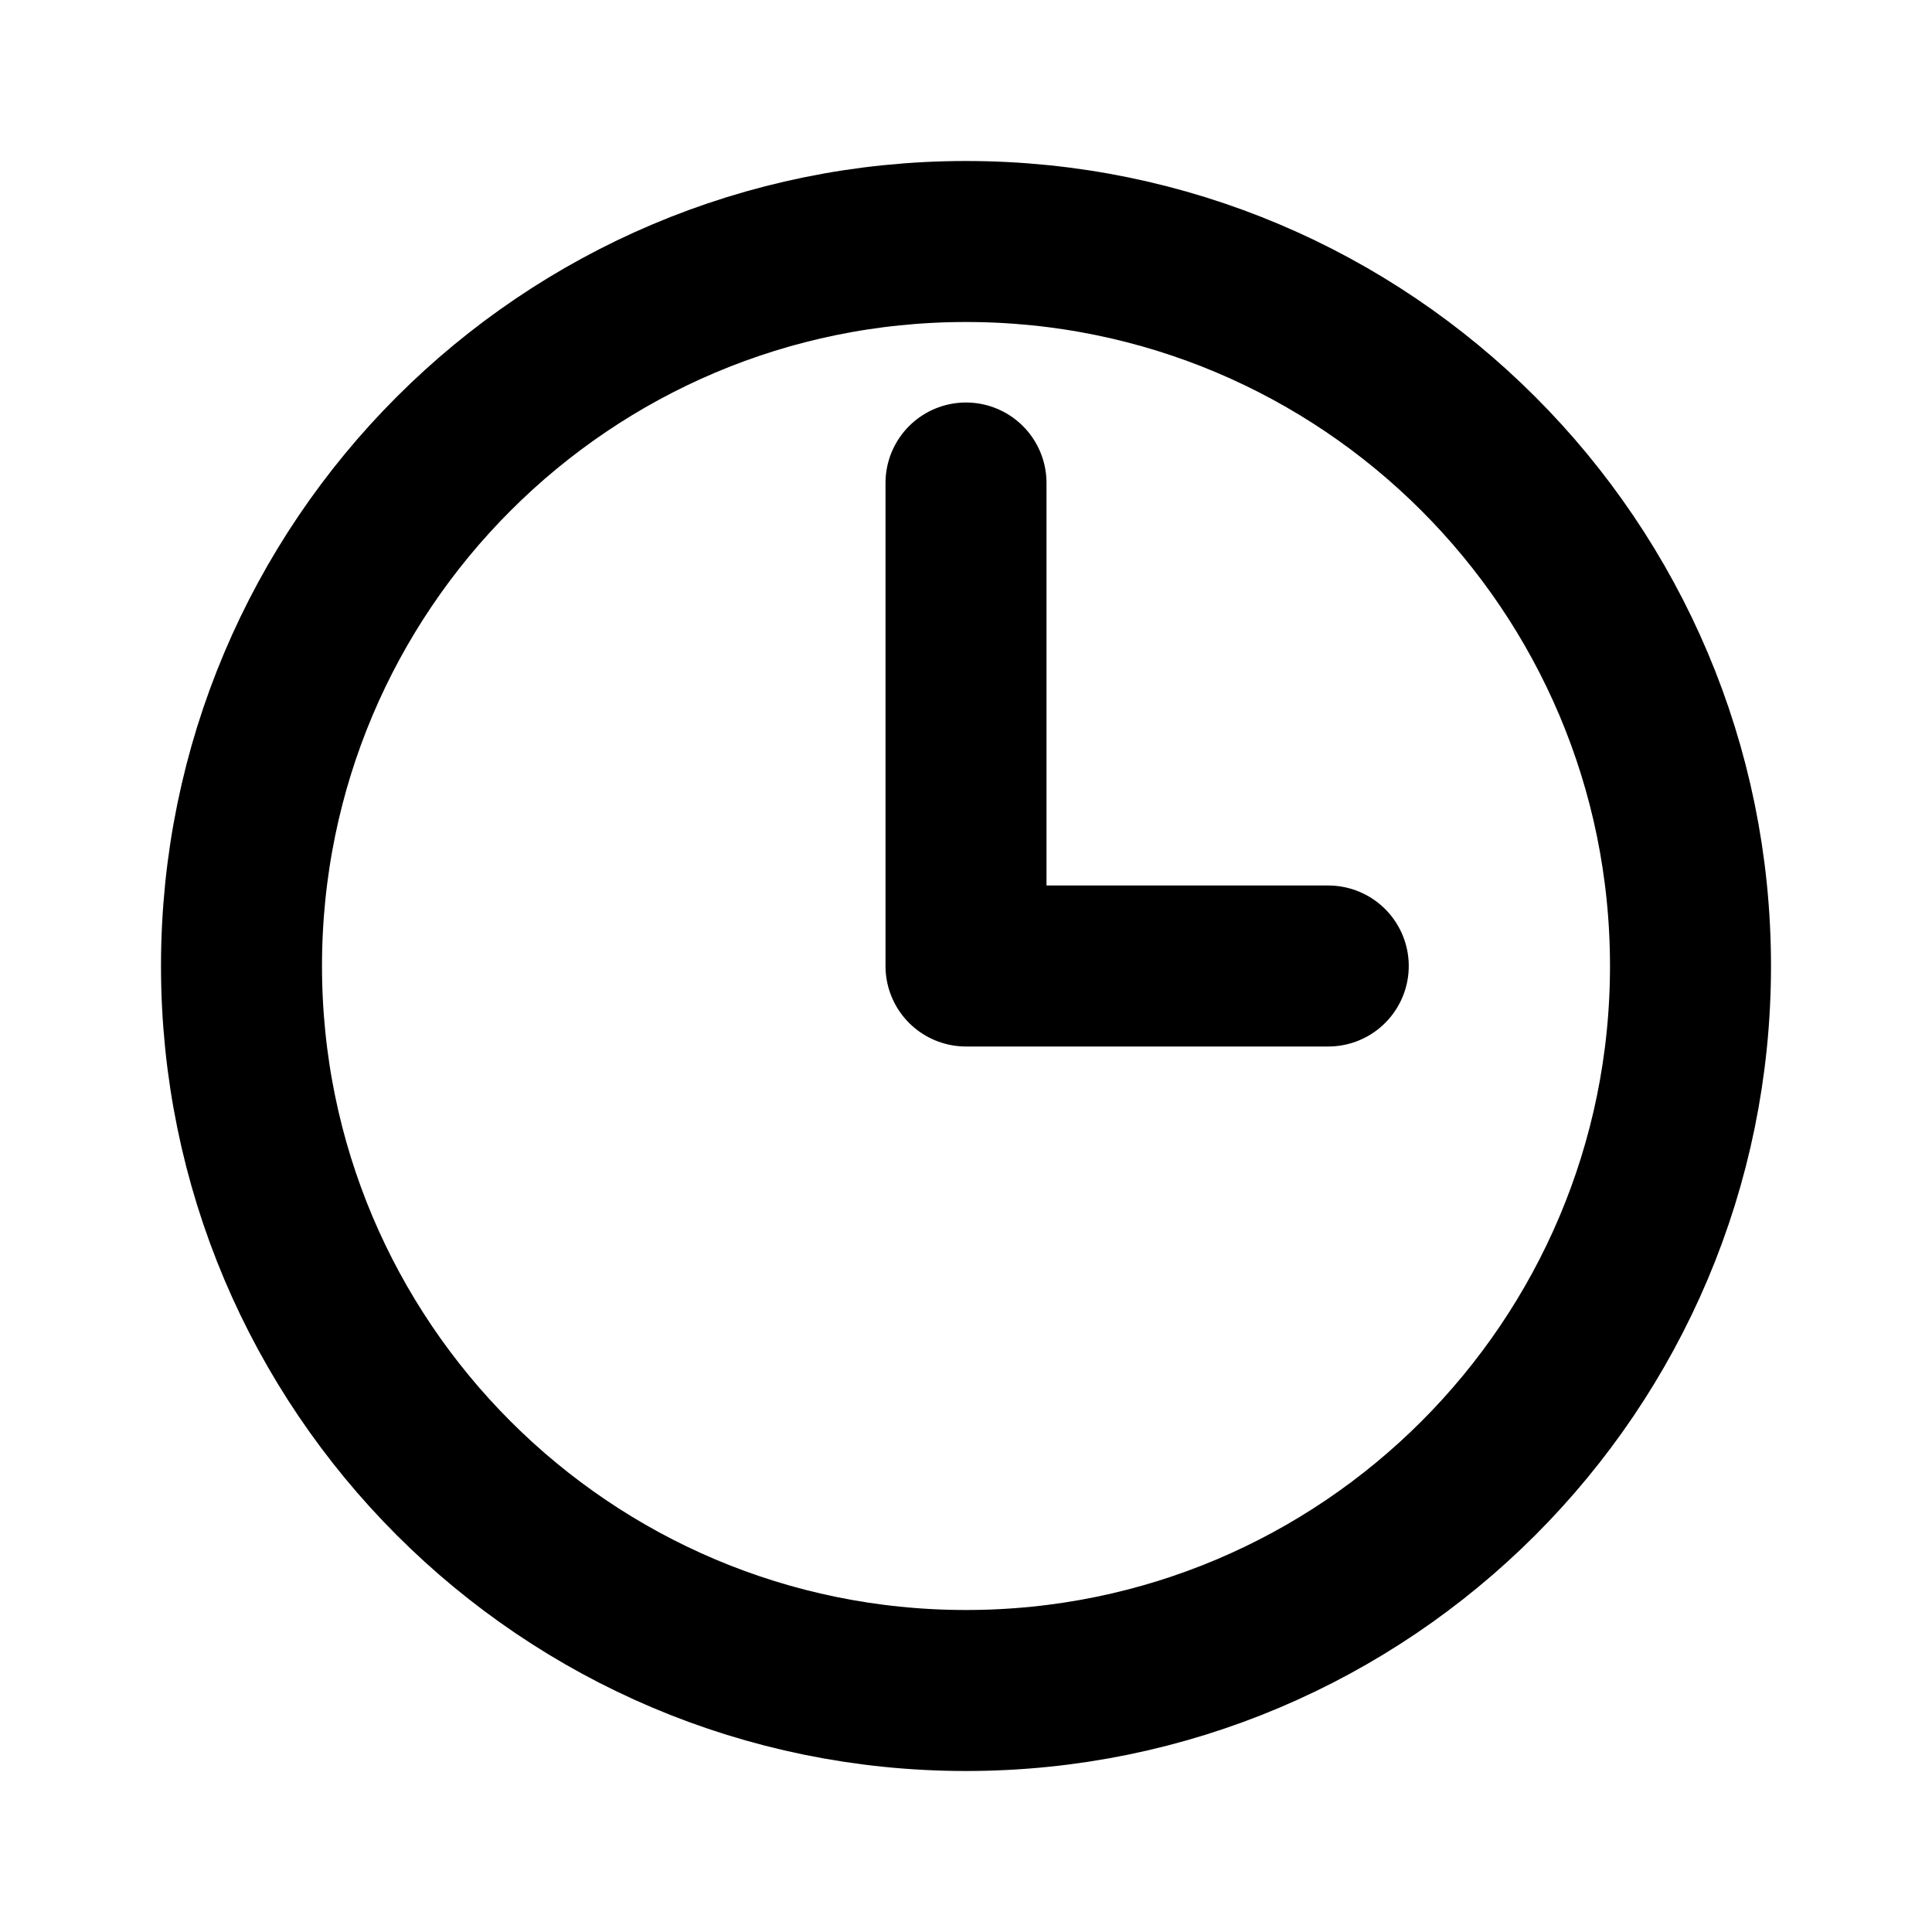
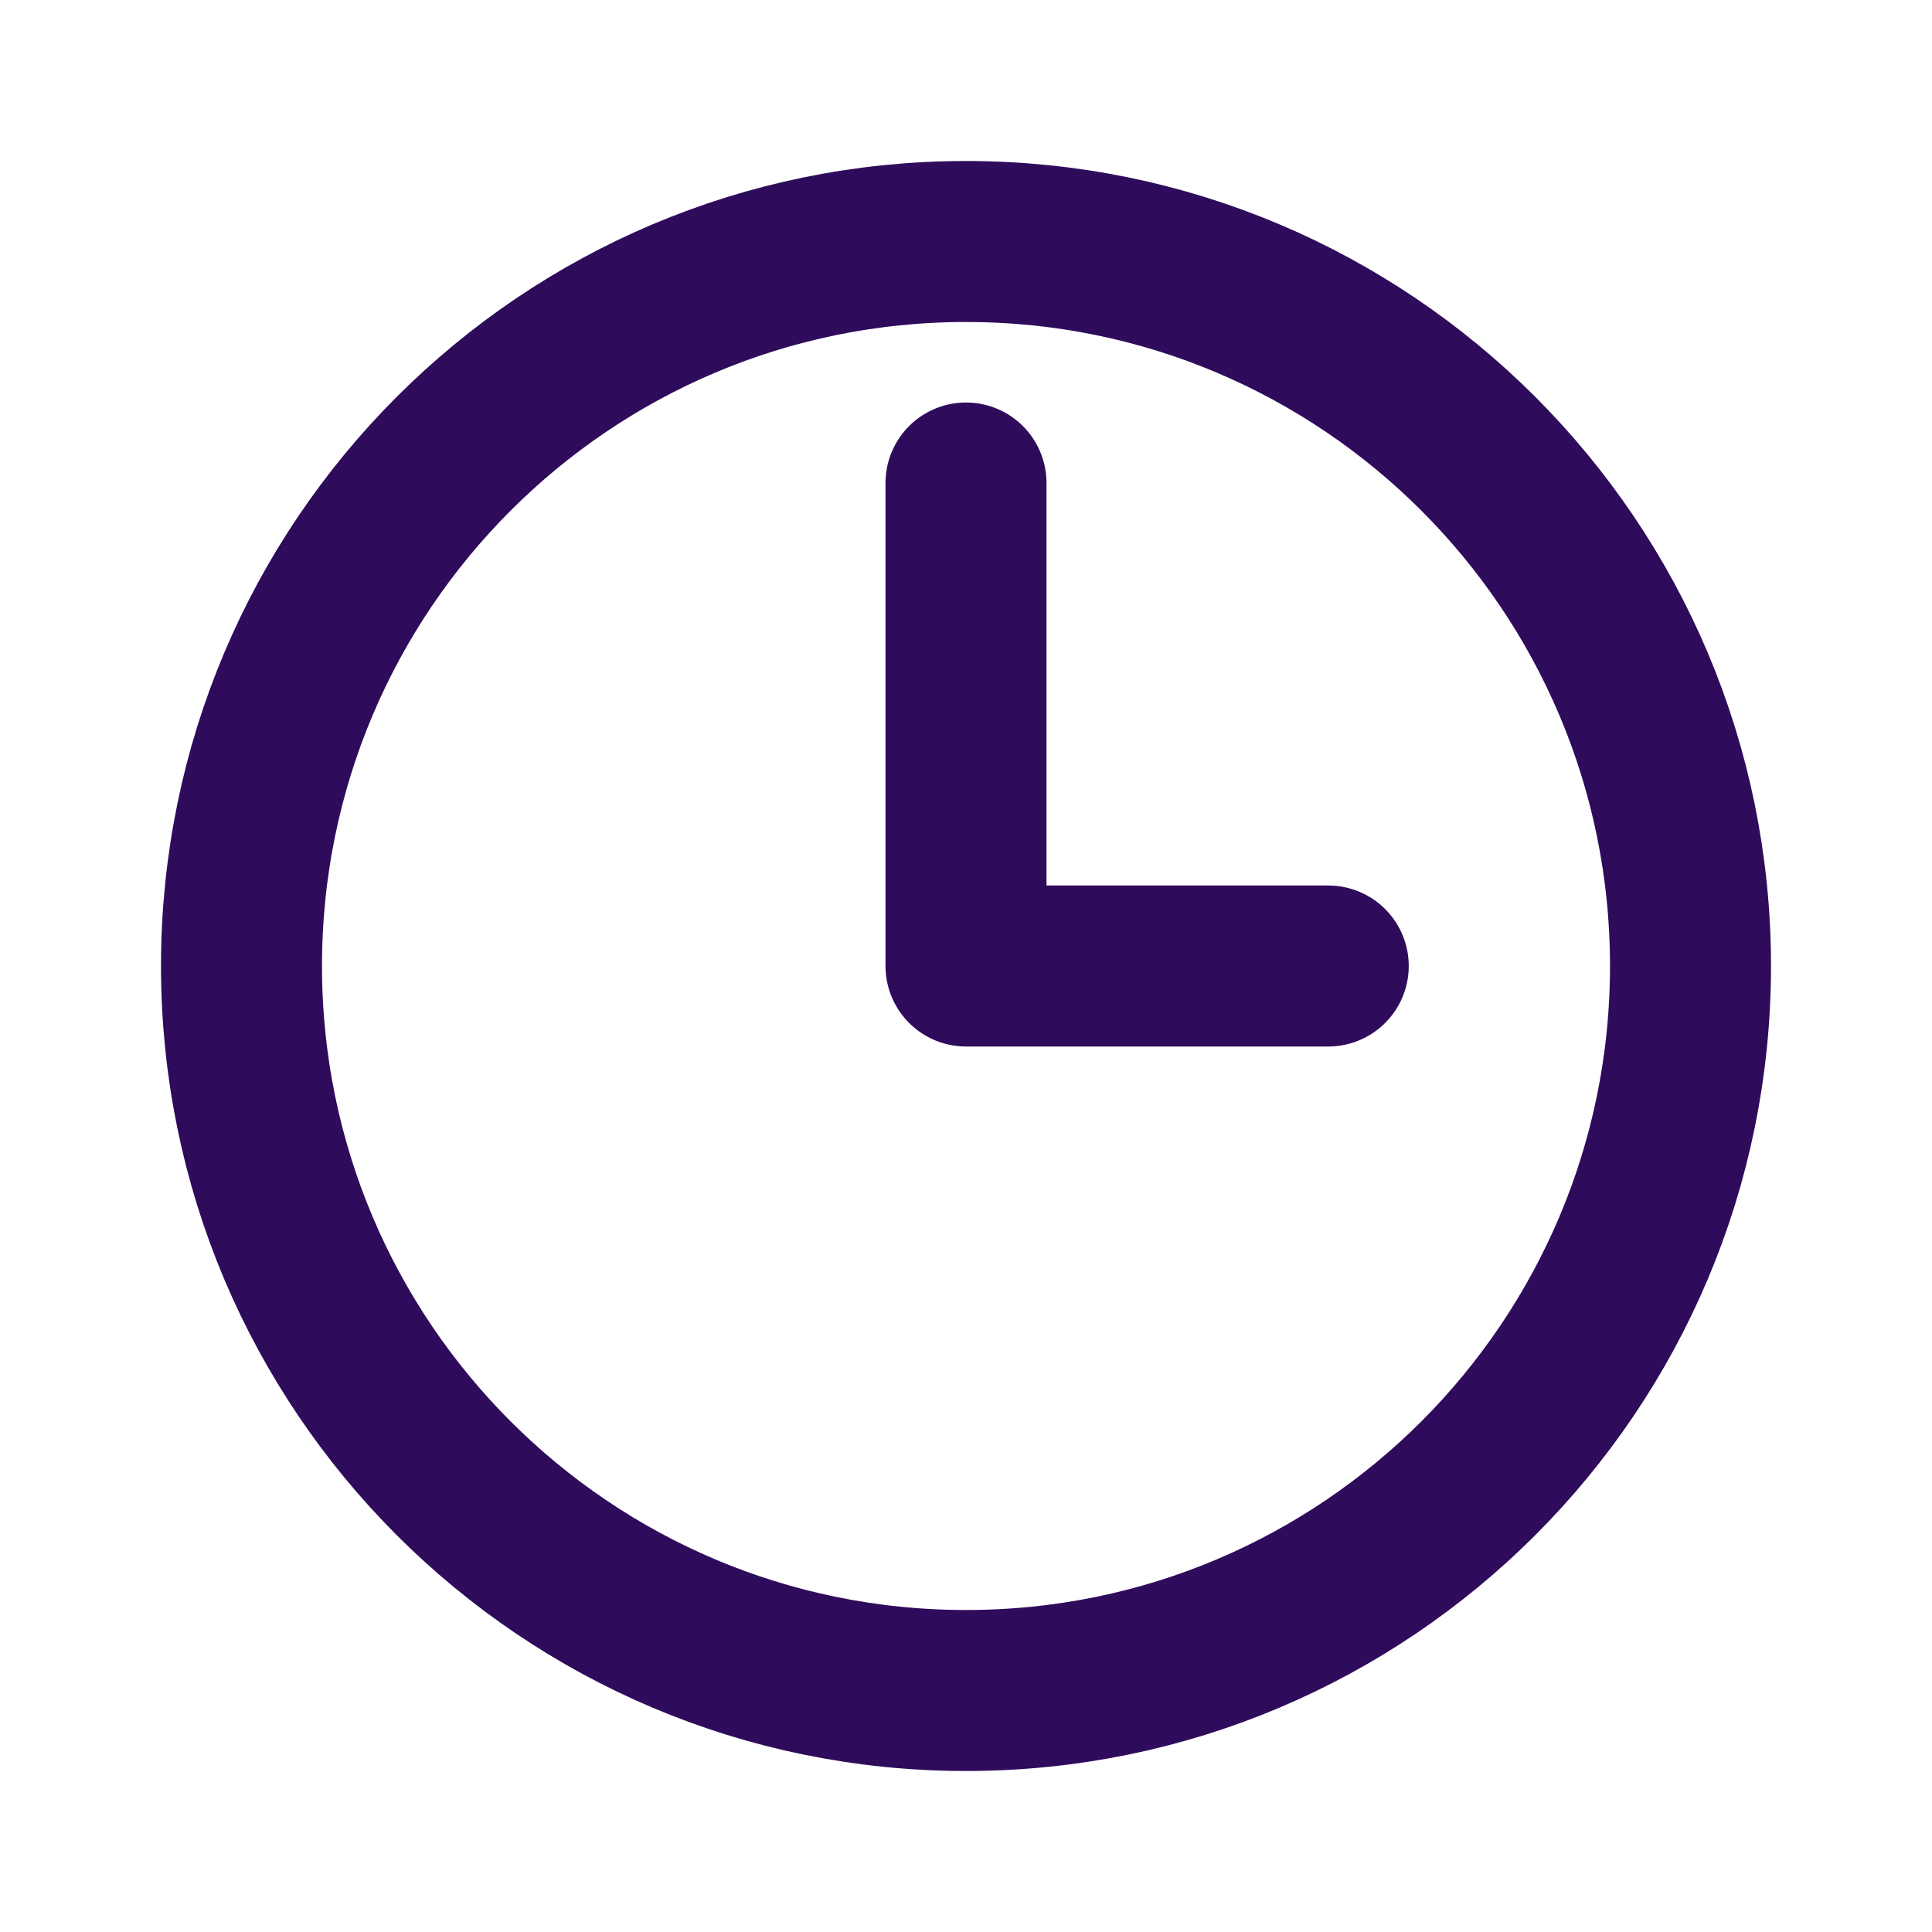
- <svg xmlns="http://www.w3.org/2000/svg" fill="none" viewBox="0 0 24 24" stroke-width="2" stroke="currentColor" class="w-6 h-6">
+ <svg xmlns="http://www.w3.org/2000/svg" fill="none" viewBox="0 0 24 24" stroke-width="2" stroke="#2f0b5b" class="w-6 h-6">
  <path stroke-linecap="round" stroke-linejoin="round" d="M12 6v6h4.5m4.5 0a9 9 0 11-18 0 9 9 0 0118 0z" />
</svg>
